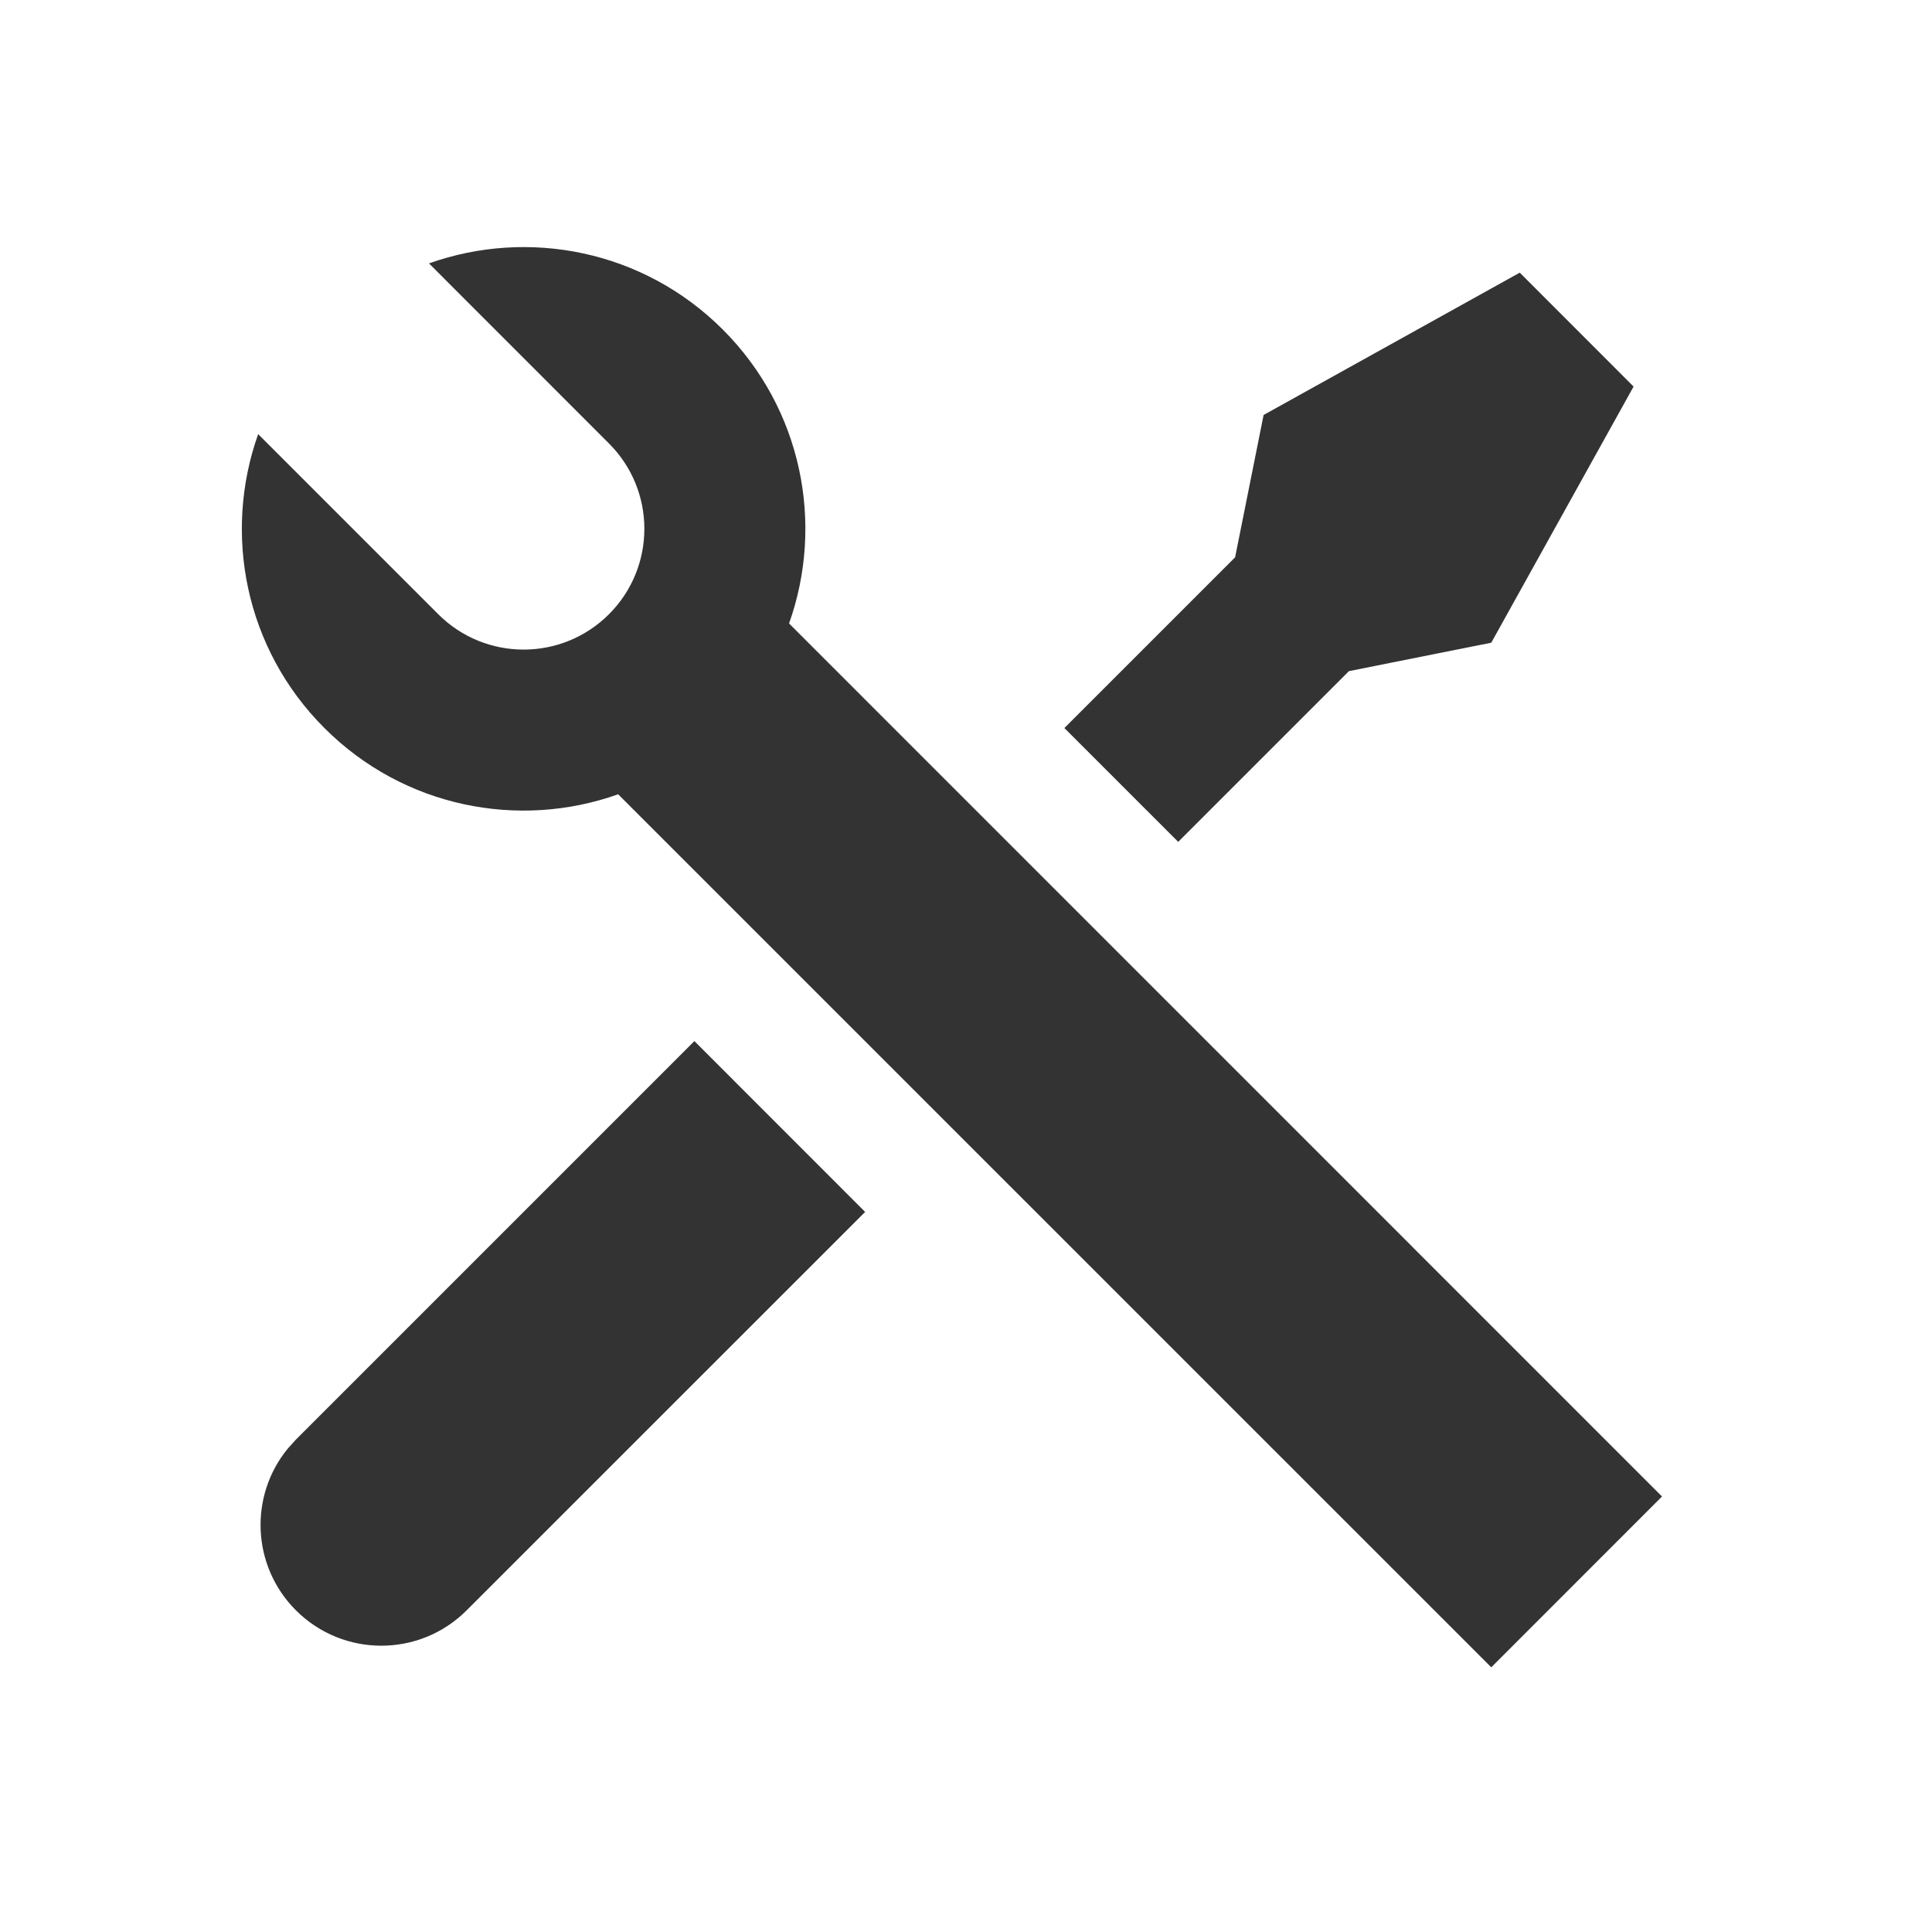
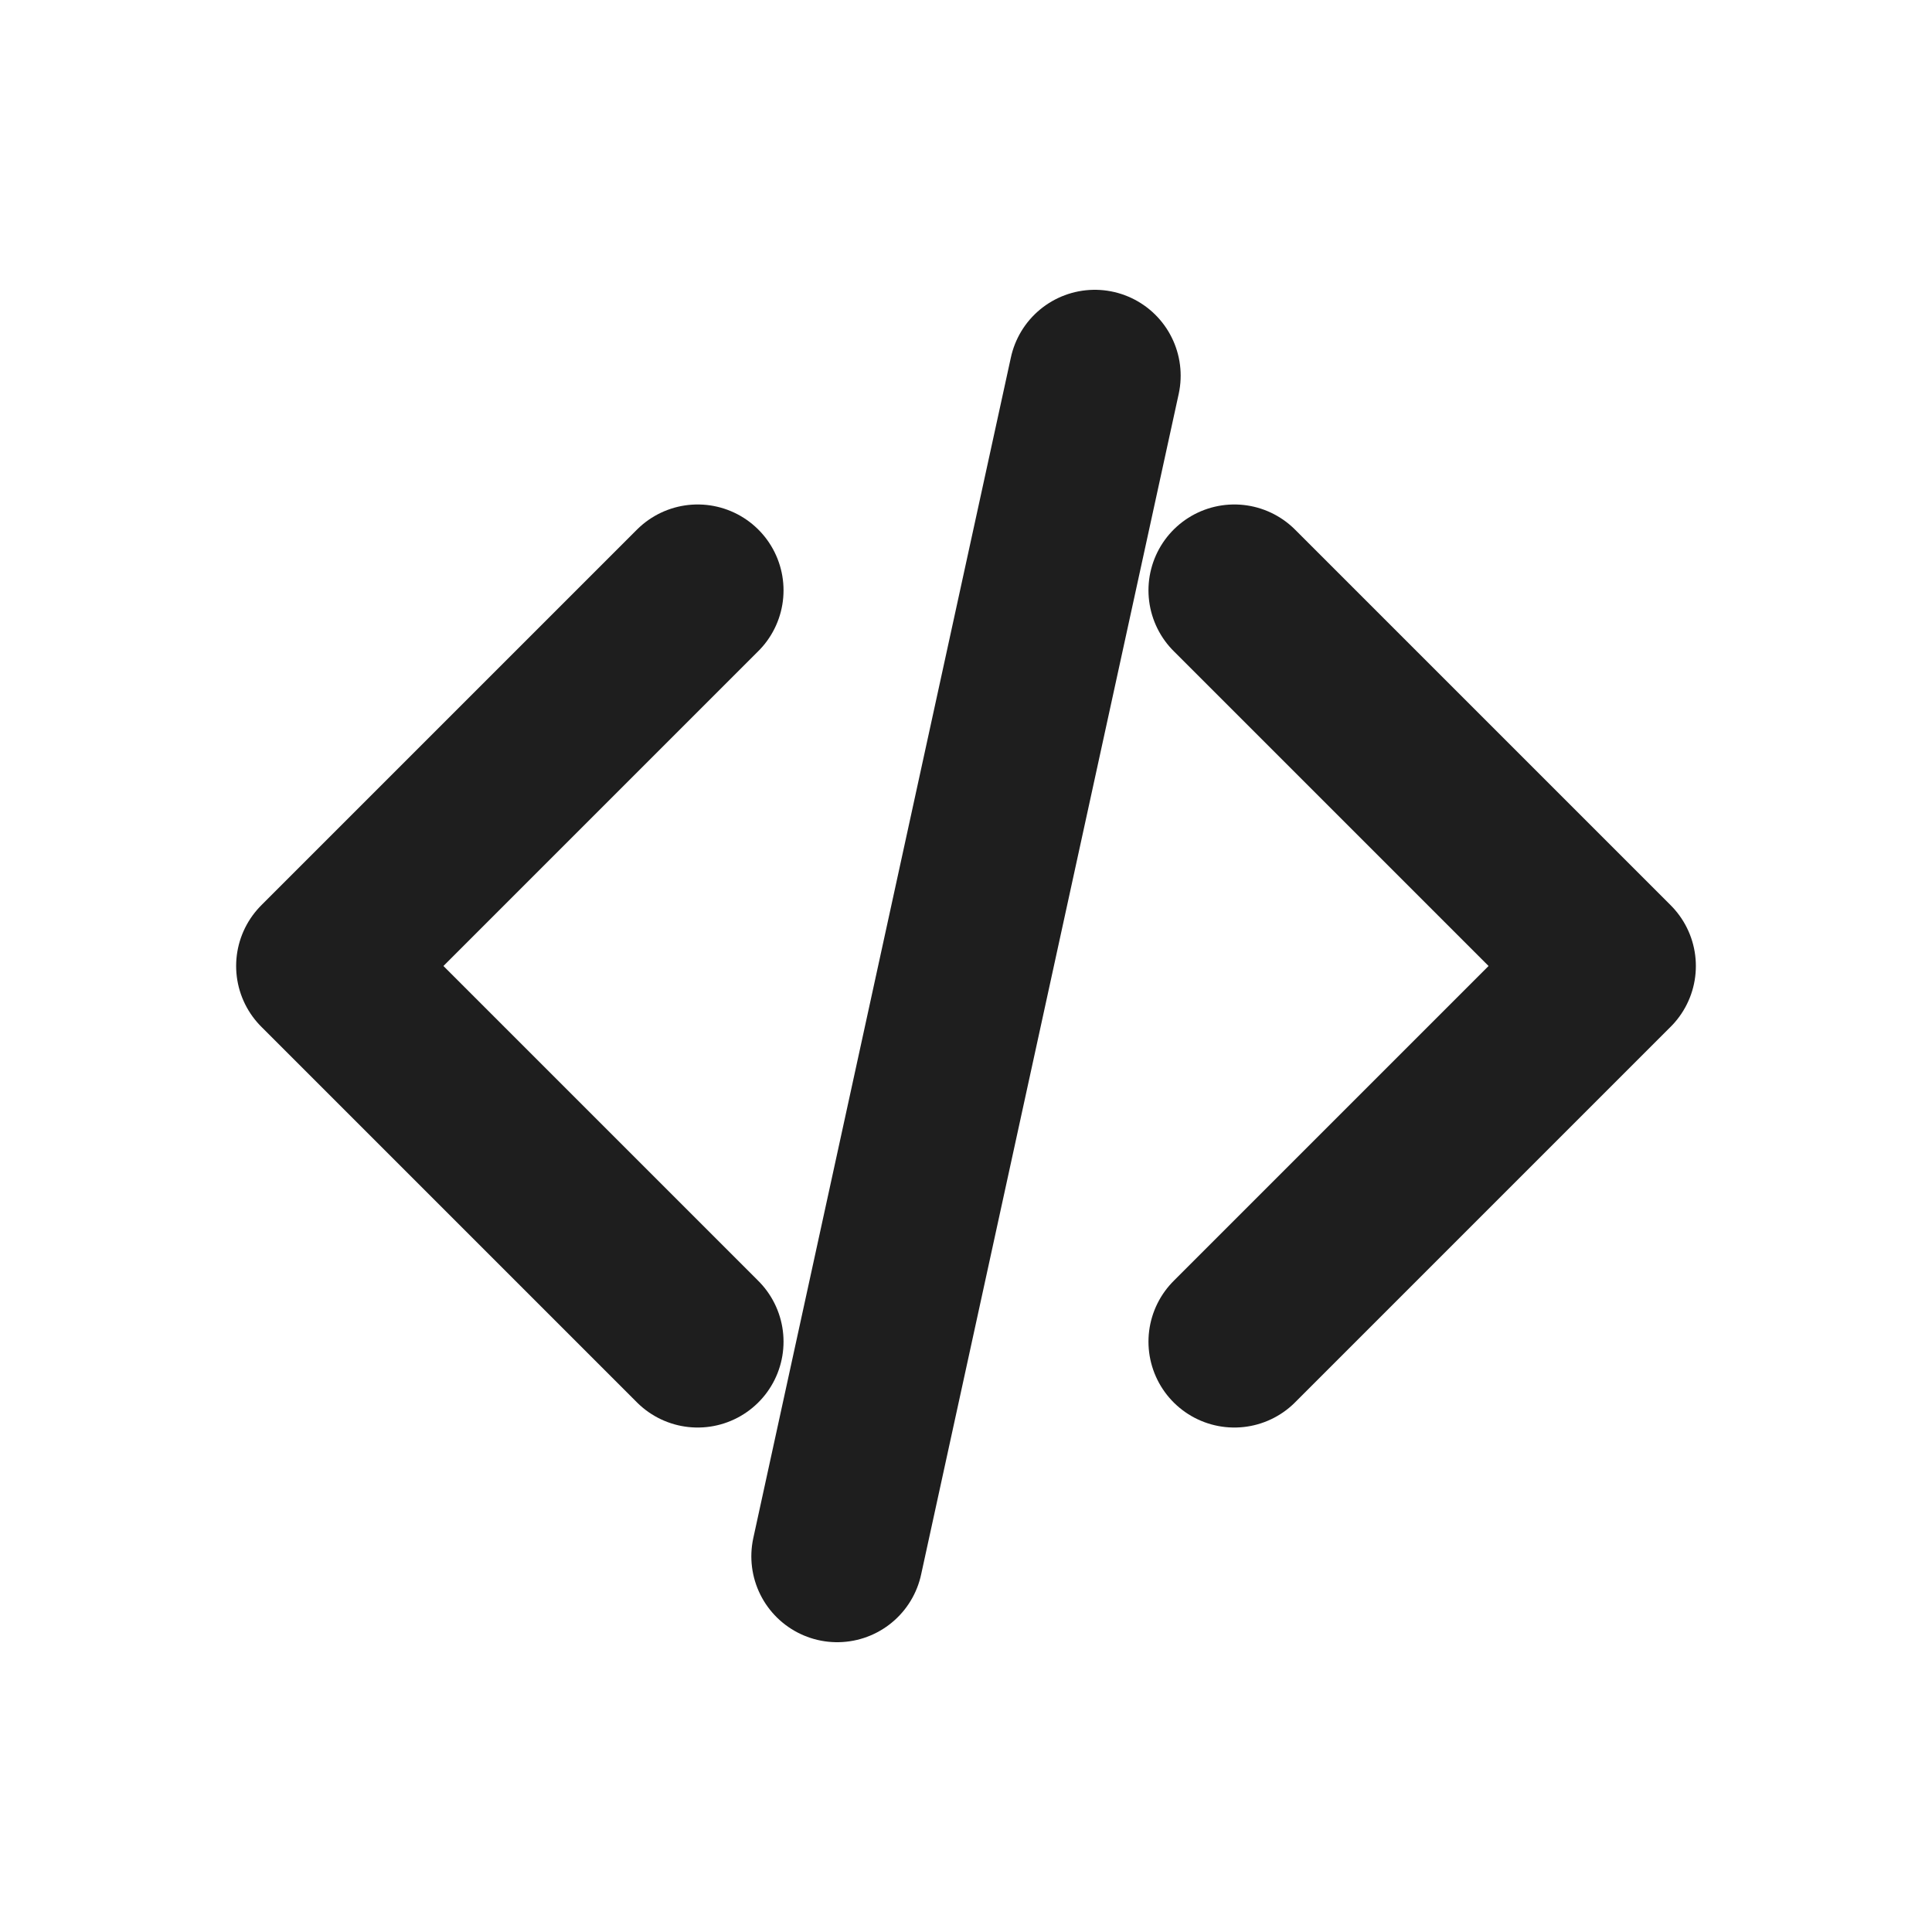
- <svg xmlns="http://www.w3.org/2000/svg" viewBox="0 0 24 24" width="24" height="24" fill="#333333">
-   <path d="M5.329 3.272C6.563 2.833 7.992 3.107 8.979 4.094C9.967 5.082 10.241 6.512 9.802 7.745L20.646 18.59L18.525 20.712L7.679 9.867C6.446 10.306 5.016 10.031 4.03 9.044C3.042 8.057 2.768 6.627 3.207 5.393L5.444 7.63C6.03 8.216 6.979 8.216 7.565 7.63C8.151 7.044 8.151 6.094 7.565 5.509L5.329 3.272ZM15.697 5.155L18.879 3.387L20.293 4.802L18.525 7.984L16.757 8.337L14.636 10.458L13.222 9.044L15.343 6.923L15.697 5.155ZM8.626 12.933L10.747 15.055L5.797 20.004C5.212 20.59 4.262 20.59 3.676 20.004C3.125 19.453 3.092 18.579 3.579 17.99L3.676 17.883L8.626 12.933Z" />
+ <svg xmlns="http://www.w3.org/2000/svg" width="18" height="18" viewBox="0 0 18 18" fill="none" stroke="#1E1E1E" stroke-width="1.6" stroke-linecap="round" stroke-linejoin="round">
+   <path d="M6.5 5.5L3 9l3.5 3.5" />
+   <path d="M11.5 5.5L15 9l-3.5 3.5" />
+   <path d="M10.2 3.5l-2.4 11" />
</svg>
